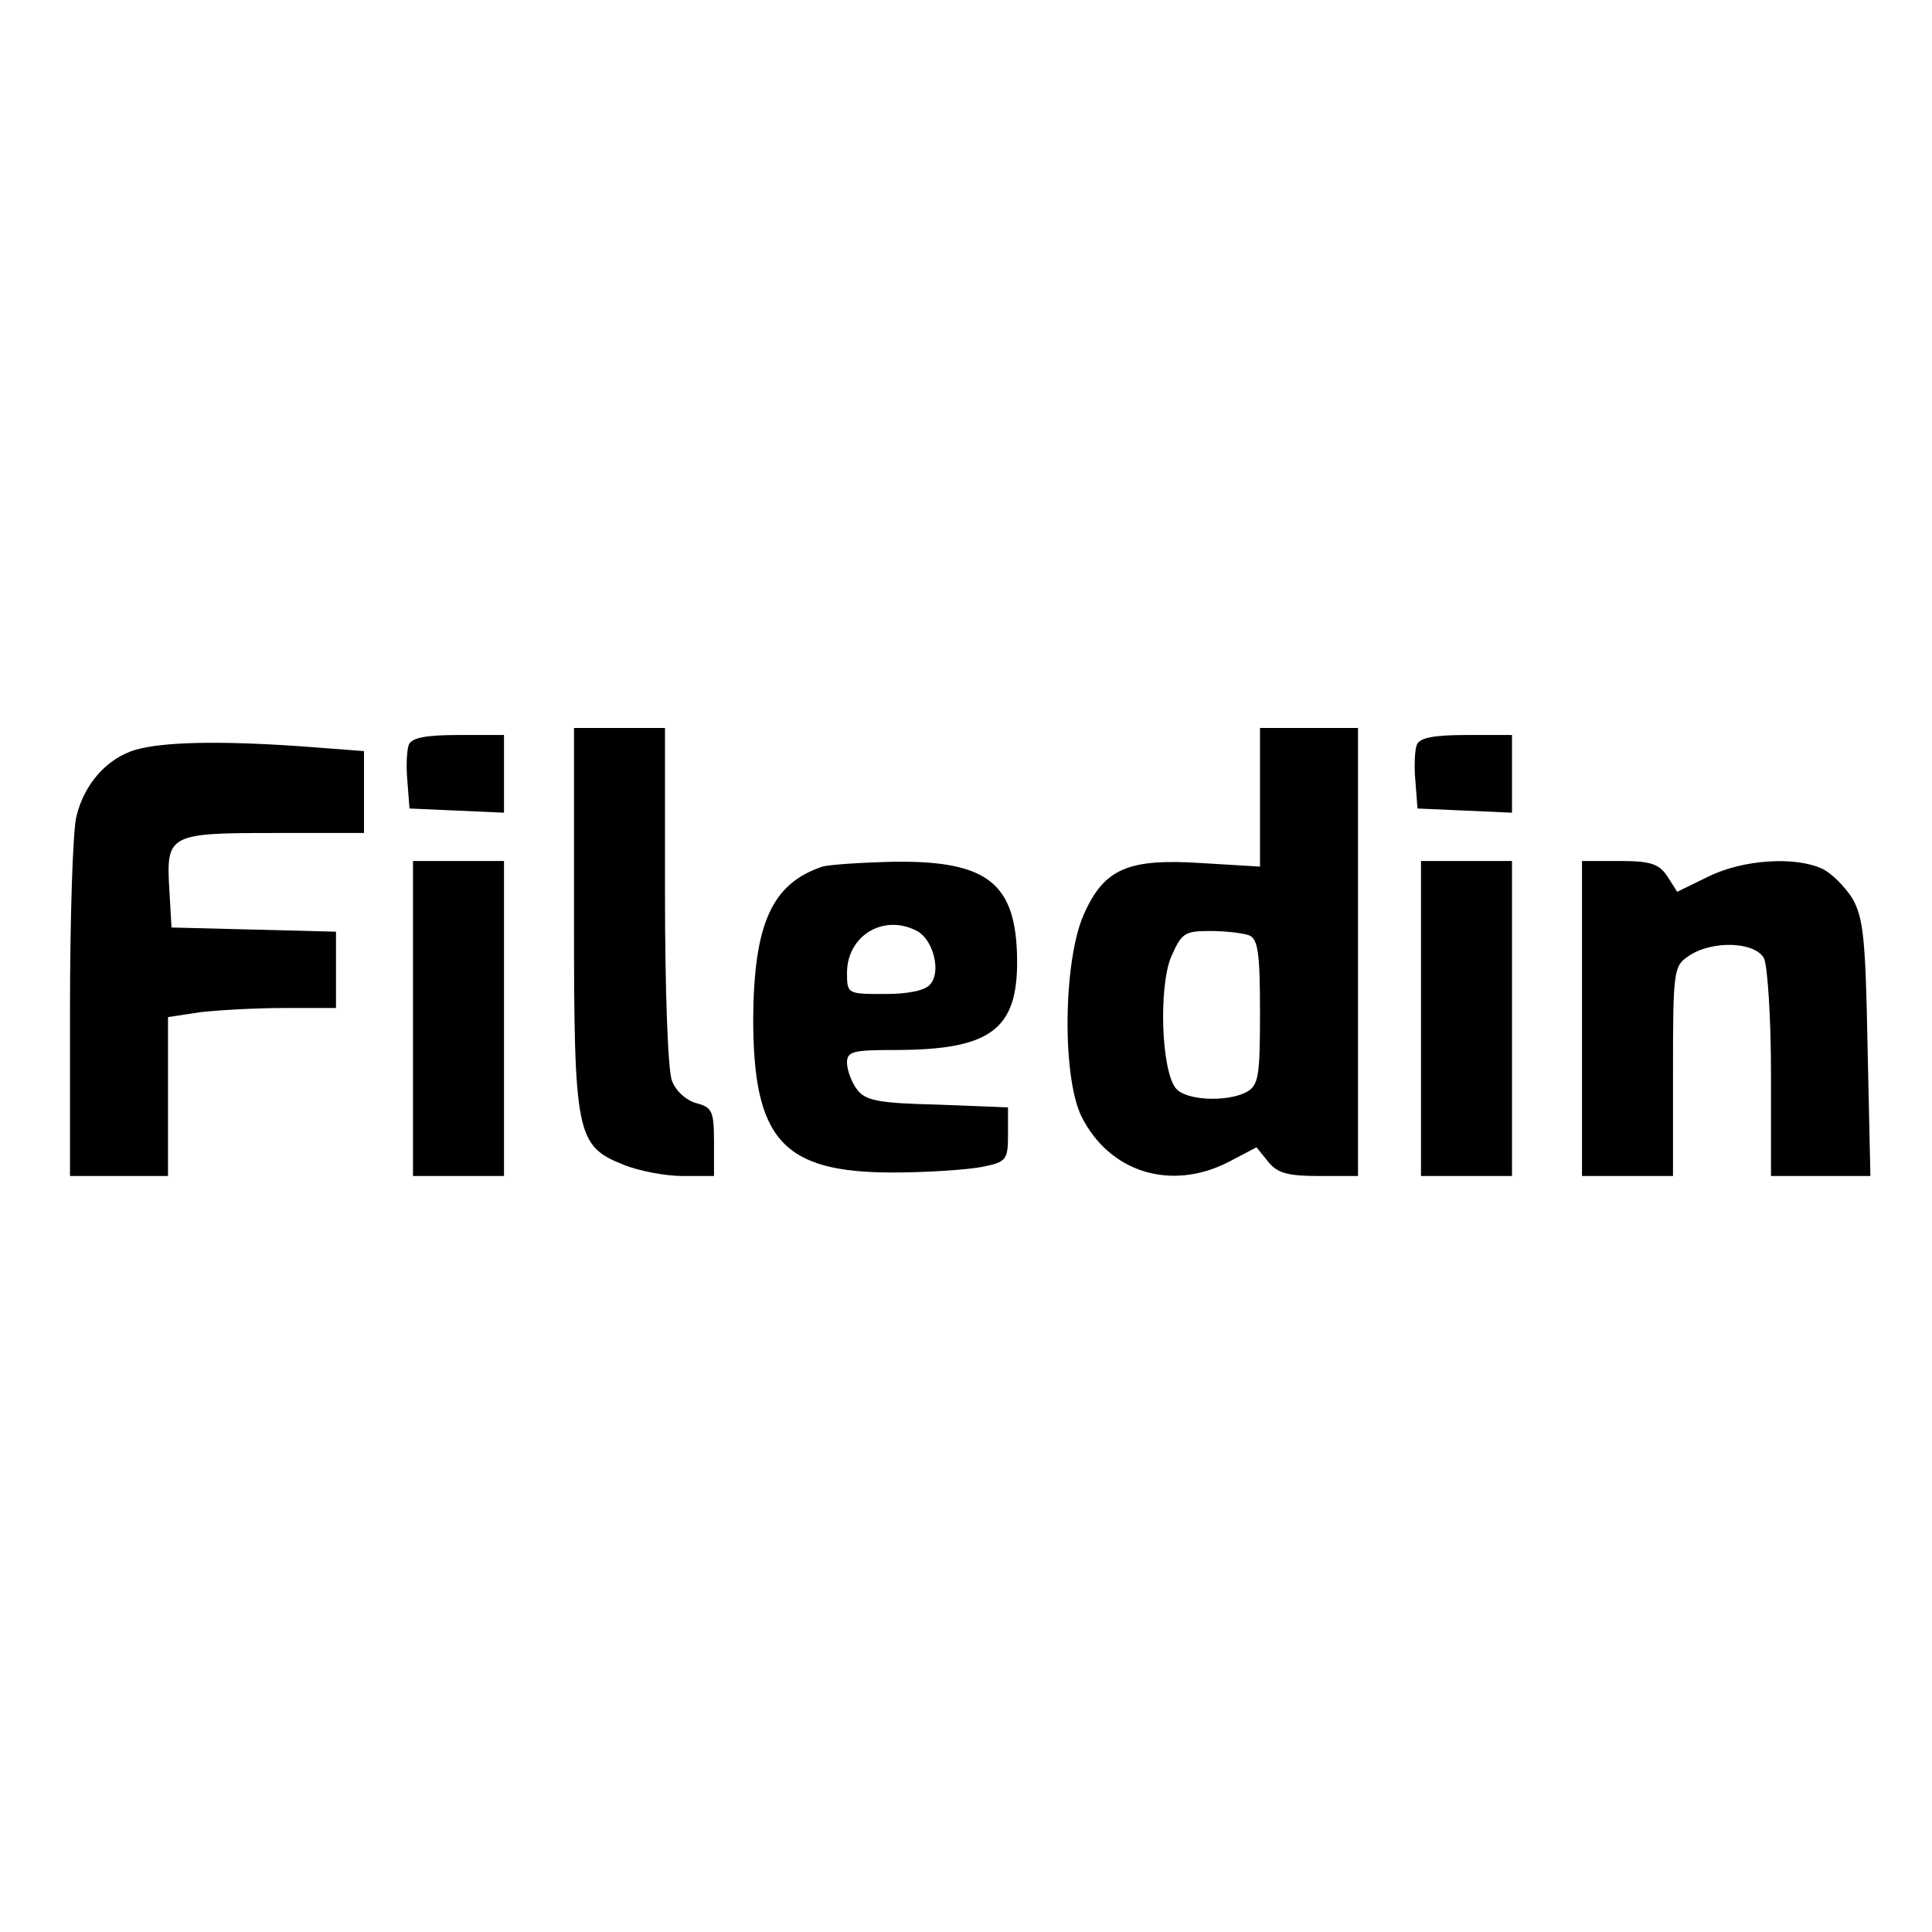
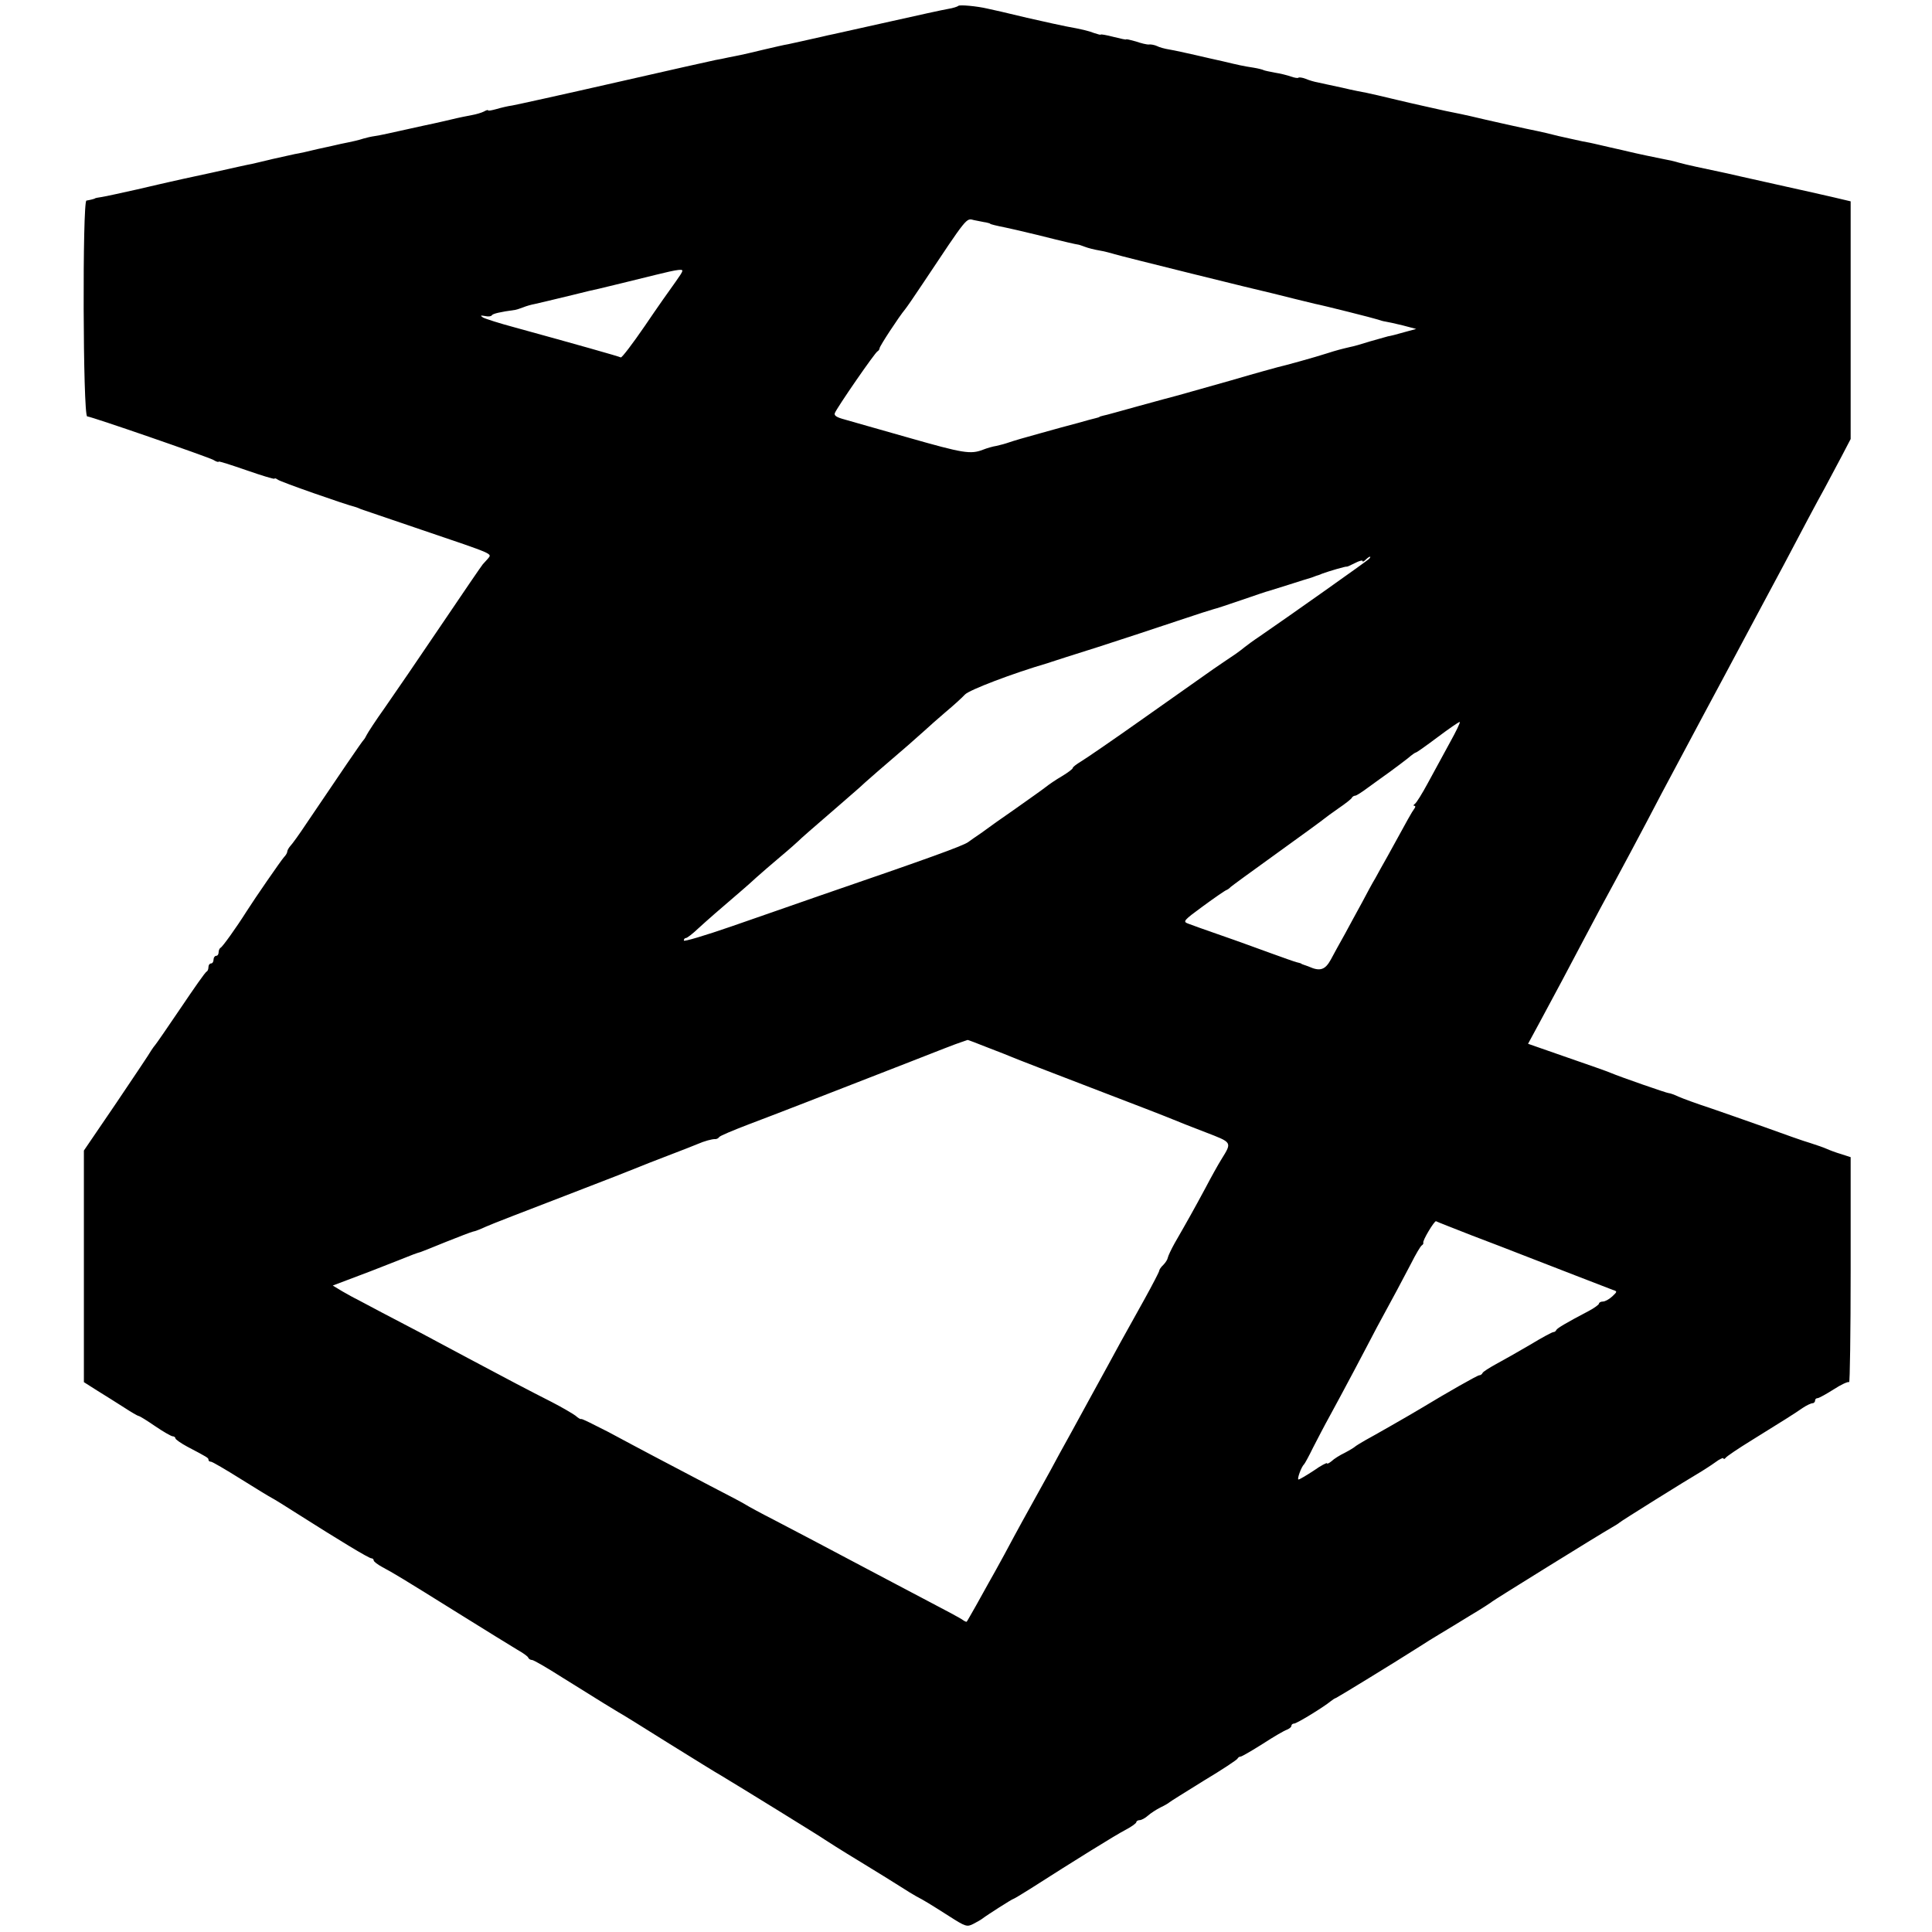
- <svg xmlns="http://www.w3.org/2000/svg" version="1.0" width="276pt" height="276pt" viewBox="0 0 276 276" preserveAspectRatio="xMidYMid meet">
-   <g transform="translate(0,276) scale(0.1,-0.1)" fill="#000000" stroke="none">
-     <path d="M820 1449 c0 -310 3 -326 71 -353 22 -9 60 -16 84 -16 l45 0 0 49 c0 44 -3 49 -25 55 -15 4 -30 18 -35 32 -6 14 -10 133 -10 265 l0 239 -65 0 -65 0 0 -271z" />
-     <path d="M1800 1621 l0 -99 -83 5 c-106 7 -140 -8 -169 -74 -29 -66 -31 -231 -3 -288 40 -80 128 -107 210 -65 l40 21 17 -21 c13 -16 28 -20 72 -20 l56 0 0 320 0 320 -70 0 -70 0 0 -99z m-16 -197 c13 -5 16 -24 16 -110 0 -92 -2 -104 -19 -114 -29 -15 -87 -12 -101 5 -21 25 -25 144 -7 188 15 34 19 37 56 37 22 0 46 -3 55 -6z" />
-     <path d="M584 1696 c-3 -8 -4 -31 -2 -52 l3 -39 68 -3 67 -3 0 56 0 55 -65 0 c-47 0 -67 -4 -71 -14z" />
-     <path d="M2024 1696 c-3 -8 -4 -31 -2 -52 l3 -39 68 -3 67 -3 0 56 0 55 -65 0 c-47 0 -67 -4 -71 -14z" />
-     <path d="M194 1689 c-41 -12 -74 -49 -85 -96 -5 -21 -9 -145 -9 -275 l0 -238 70 0 70 0 0 114 0 113 46 7 c26 3 80 6 120 6 l74 0 0 55 0 54 -117 3 -118 3 -3 53 c-5 80 -1 82 149 82 l129 0 0 59 0 58 -92 7 c-117 8 -195 6 -234 -5z" />
-     <path d="M590 1305 l0 -225 65 0 65 0 0 225 0 225 -65 0 -65 0 0 -225z" />
-     <path d="M1175 1522 c-72 -24 -98 -81 -99 -217 0 -173 42 -220 199 -220 50 0 107 4 128 8 35 7 37 10 37 47 l0 38 -101 4 c-86 2 -103 6 -115 22 -8 11 -14 28 -14 38 0 16 9 18 68 18 137 0 176 29 175 129 -1 109 -42 141 -173 140 -47 -1 -94 -4 -105 -7z m135 -92 c23 -12 35 -58 19 -76 -7 -9 -31 -14 -65 -14 -53 0 -54 0 -54 30 0 54 53 85 100 60z" />
-     <path d="M2030 1305 l0 -225 65 0 65 0 0 225 0 225 -65 0 -65 0 0 -225z" />
-     <path d="M2260 1305 l0 -225 65 0 65 0 0 149 c0 144 1 151 22 165 33 23 95 21 108 -3 5 -11 10 -84 10 -165 l0 -146 71 0 71 0 -4 183 c-3 158 -6 186 -22 214 -11 17 -30 36 -43 42 -39 18 -113 13 -162 -11 l-45 -22 -14 22 c-12 18 -24 22 -68 22 l-54 0 0 -225z" />
+ <svg xmlns="http://www.w3.org/2000/svg" version="1.0" width="760pt" height="760pt" viewBox="0 0 760 760" preserveAspectRatio="xMidYMid meet">
+   <g transform="translate(0,760) scale(0.1,-0.1)" fill="#000000" stroke="none">
+     <path d="M3770 7577 c-3 -3 -21 -9 -40 -12 -19 -3 -123 -26 -230 -50 -107 -24 -206 -46 -220 -49 -14 -3 -34 -7 -45 -10 -56 -13 -113 -25 -135 -30 -14 -2 -56 -12 -95 -21 -38 -9 -79 -19 -90 -21 -11 -2 -33 -7 -50 -10 -16 -4 -39 -8 -50 -10 -11 -2 -189 -42 -395 -89 -206 -47 -388 -87 -405 -90 -16 -2 -45 -9 -62 -14 -18 -5 -33 -8 -33 -5 0 3 -8 0 -17 -5 -10 -5 -31 -11 -48 -14 -16 -3 -52 -10 -80 -17 -27 -6 -59 -14 -70 -16 -11 -2 -60 -13 -110 -24 -49 -11 -103 -23 -119 -25 -15 -2 -36 -7 -46 -10 -18 -6 -39 -11 -89 -21 -12 -3 -53 -12 -90 -20 -36 -9 -77 -18 -91 -20 -14 -3 -54 -12 -90 -20 -36 -9 -72 -17 -80 -19 -8 -1 -80 -17 -160 -35 -80 -17 -152 -33 -160 -35 -8 -2 -67 -15 -130 -30 -63 -14 -126 -28 -140 -30 -14 -2 -26 -4 -27 -6 -4 -2 -20 -6 -33 -8 -16 -2 -14 -847 3 -849 18 -1 471 -158 496 -171 11 -7 21 -10 21 -7 0 3 49 -13 110 -34 60 -21 110 -36 110 -33 0 3 6 1 13 -4 9 -8 266 -98 307 -108 3 -1 12 -4 20 -8 8 -3 114 -39 235 -80 298 -101 280 -94 264 -115 -8 -9 -17 -19 -20 -22 -3 -3 -77 -111 -164 -240 -87 -129 -187 -275 -222 -325 -35 -49 -66 -97 -70 -105 -4 -8 -9 -17 -12 -20 -6 -5 -95 -136 -226 -330 -27 -41 -56 -81 -63 -88 -6 -7 -12 -17 -12 -22 0 -5 -6 -15 -13 -22 -11 -12 -114 -161 -147 -213 -41 -65 -95 -140 -102 -143 -4 -2 -8 -10 -8 -18 0 -8 -4 -14 -10 -14 -5 0 -10 -7 -10 -15 0 -8 -4 -15 -10 -15 -5 0 -10 -6 -10 -14 0 -8 -3 -16 -7 -18 -5 -1 -50 -66 -102 -143 -52 -77 -97 -142 -100 -145 -3 -3 -10 -13 -16 -22 -5 -10 -67 -102 -137 -206 l-128 -188 0 -455 0 -456 52 -33 c29 -18 77 -48 105 -66 29 -19 55 -34 58 -34 4 0 33 -18 65 -40 32 -22 64 -40 69 -40 6 0 11 -4 11 -8 0 -4 21 -19 47 -33 80 -42 83 -44 83 -51 0 -5 4 -8 10 -8 5 0 58 -31 117 -68 59 -37 115 -71 123 -75 8 -4 52 -31 97 -60 167 -106 284 -177 294 -177 5 0 9 -4 9 -8 0 -5 15 -16 33 -26 45 -24 80 -45 298 -181 106 -66 211 -131 233 -144 23 -13 43 -27 44 -32 2 -5 9 -9 15 -9 6 0 58 -30 116 -67 162 -101 204 -127 223 -138 10 -5 97 -59 194 -120 97 -60 193 -120 213 -131 67 -40 396 -243 406 -251 6 -4 65 -42 133 -83 67 -41 142 -87 165 -102 23 -15 51 -32 62 -38 29 -15 52 -29 129 -78 64 -41 70 -43 95 -30 14 7 31 17 36 21 18 14 117 77 121 77 2 0 32 18 67 40 172 110 336 212 375 232 23 12 42 26 42 30 0 4 6 8 13 8 7 0 22 8 33 18 10 9 33 24 49 32 17 8 32 17 35 20 3 3 64 41 135 85 72 43 132 83 133 87 2 4 7 8 12 8 5 0 44 23 87 50 43 28 86 53 96 56 9 4 17 10 17 15 0 5 5 9 11 9 10 0 115 64 144 88 6 5 15 11 21 13 9 4 230 139 327 201 23 15 60 38 82 51 22 13 76 46 120 73 44 26 82 51 85 54 5 5 419 262 470 291 14 8 27 16 30 19 4 5 262 166 325 203 11 7 35 22 53 35 17 13 32 19 32 15 0 -4 4 -3 8 2 4 6 50 37 102 69 126 78 169 105 202 128 15 10 32 18 38 18 5 0 10 5 10 10 0 6 4 10 10 10 5 0 34 16 64 35 29 19 56 31 60 28 3 -4 6 194 6 440 l0 445 -37 12 c-21 6 -47 16 -58 21 -11 5 -40 15 -65 23 -25 7 -103 35 -175 61 -71 25 -170 60 -220 77 -49 16 -104 36 -122 44 -17 8 -34 14 -39 14 -7 0 -189 63 -229 80 -11 5 -88 32 -172 61 l-152 53 46 85 c58 107 120 224 171 321 22 41 53 100 69 130 72 132 164 304 240 450 39 73 128 240 168 315 18 33 51 95 74 138 63 118 115 215 156 292 21 39 58 108 83 155 68 129 126 239 160 300 16 30 46 86 66 124 l36 69 0 468 0 467 -72 17 c-97 22 -92 21 -178 40 -86 19 -81 18 -179 40 -40 9 -78 18 -85 19 -58 12 -137 29 -161 36 -16 5 -43 11 -60 14 -27 5 -116 24 -140 30 -5 1 -37 9 -70 16 -33 8 -62 14 -65 15 -3 1 -23 5 -45 9 -22 5 -65 14 -95 21 -30 8 -66 16 -80 19 -32 6 -208 45 -265 59 -11 3 -56 12 -100 21 -44 10 -127 28 -185 42 -58 14 -114 27 -125 29 -11 2 -54 10 -95 20 -41 9 -85 18 -97 21 -12 2 -33 8 -47 14 -13 5 -26 7 -29 4 -2 -2 -15 0 -29 5 -14 5 -42 12 -62 15 -21 4 -41 8 -45 10 -3 2 -22 7 -41 10 -40 6 -57 10 -120 25 -25 5 -74 17 -110 25 -36 8 -80 18 -99 21 -19 3 -41 9 -50 14 -9 4 -23 7 -31 6 -8 -1 -32 5 -52 12 -21 6 -38 10 -38 8 0 -2 -22 3 -50 10 -27 7 -50 11 -50 9 0 -2 -11 1 -26 6 -23 9 -49 15 -109 26 -11 2 -81 17 -155 34 -74 18 -144 34 -155 36 -42 10 -110 16 -115 11z m109 -852 c9 -2 16 -4 16 -5 0 -2 25 -8 60 -15 11 -2 67 -15 125 -29 115 -29 152 -37 160 -38 3 0 15 -4 28 -9 13 -5 37 -11 55 -14 18 -3 46 -10 62 -15 25 -8 574 -144 625 -155 8 -2 44 -11 80 -20 36 -9 73 -18 82 -20 36 -7 234 -57 248 -62 8 -3 22 -7 30 -8 8 -1 39 -8 68 -15 l53 -14 -48 -13 c-27 -8 -55 -15 -63 -16 -8 -2 -40 -11 -71 -20 -31 -10 -66 -20 -78 -22 -34 -8 -54 -13 -91 -25 -46 -15 -169 -49 -196 -55 -11 -3 -92 -25 -180 -51 -173 -49 -166 -47 -209 -59 -16 -4 -86 -23 -155 -42 -69 -19 -132 -37 -140 -38 -8 -2 -15 -4 -15 -5 0 -1 -7 -3 -15 -5 -8 -2 -40 -10 -70 -19 -30 -8 -98 -26 -150 -41 -52 -14 -106 -30 -120 -35 -14 -5 -36 -11 -50 -14 -14 -2 -38 -9 -53 -15 -49 -19 -78 -14 -292 47 -115 33 -230 65 -253 72 -30 8 -42 15 -38 25 8 21 159 240 168 243 4 2 8 8 8 12 0 8 76 124 101 154 5 6 35 49 66 96 182 273 173 262 205 254 17 -3 38 -8 47 -9z m-1221 -233 c-19 -26 -74 -104 -122 -175 -48 -70 -90 -125 -94 -123 -7 4 -177 52 -417 118 -60 16 -116 34 -125 39 -12 8 -10 9 7 6 13 -3 25 -2 28 3 4 6 32 13 92 21 5 1 18 5 31 10 12 5 33 11 45 13 35 8 56 13 147 35 47 12 94 23 105 25 26 6 144 35 225 55 36 9 75 18 88 19 23 2 23 1 -10 -46z m2727 -1091 c-9 -9 -310 -222 -428 -303 -27 -18 -54 -38 -60 -43 -7 -6 -23 -18 -37 -28 -14 -9 -53 -36 -87 -59 -34 -24 -157 -111 -275 -194 -117 -83 -228 -159 -245 -169 -18 -11 -33 -22 -33 -26 0 -4 -19 -18 -42 -32 -24 -14 -52 -33 -63 -42 -11 -9 -65 -47 -120 -86 -55 -38 -107 -75 -116 -82 -8 -6 -22 -16 -31 -22 -8 -5 -26 -18 -40 -28 -22 -15 -148 -61 -588 -212 -85 -30 -239 -83 -342 -119 -104 -36 -188 -61 -188 -56 0 6 4 10 8 10 5 0 27 17 49 38 35 32 84 75 173 151 14 12 39 34 55 49 17 15 59 52 95 82 36 30 67 58 70 61 5 6 60 54 169 148 29 25 61 53 70 61 14 14 114 101 195 170 16 14 44 39 62 55 18 17 56 50 85 75 30 25 63 55 75 68 17 18 187 83 324 123 3 1 10 3 15 5 6 2 89 29 185 59 96 31 236 77 310 102 74 25 140 46 145 47 6 1 55 17 110 36 55 19 102 35 105 35 3 1 39 12 80 25 41 13 78 25 83 26 4 1 9 3 12 4 3 1 8 3 13 5 4 1 14 4 22 8 27 10 95 30 98 28 1 -1 16 6 32 14 17 9 30 12 30 8 0 -4 5 -2 12 5 7 7 14 12 17 12 3 0 1 -4 -4 -9z m318 -723 c-25 -46 -64 -117 -86 -158 -22 -41 -45 -78 -51 -82 -6 -4 -7 -8 -2 -8 5 0 4 -6 -1 -12 -9 -12 -23 -37 -104 -185 -18 -32 -40 -71 -49 -88 -10 -16 -33 -59 -52 -95 -20 -36 -50 -92 -68 -125 -19 -33 -43 -78 -55 -100 -22 -40 -42 -47 -85 -28 -8 3 -18 7 -22 8 -5 2 -9 3 -10 5 -2 1 -10 3 -18 5 -8 2 -53 18 -100 35 -47 17 -134 49 -195 70 -60 21 -120 42 -132 47 -21 8 -16 13 59 68 45 33 87 62 93 64 5 2 12 7 15 11 3 3 86 64 185 135 99 71 182 132 185 135 3 3 28 21 55 40 28 19 52 38 53 42 2 4 8 8 13 8 5 0 28 15 52 33 24 17 63 46 86 62 23 17 54 40 69 52 15 13 29 23 32 23 3 0 41 27 85 60 44 33 83 60 87 60 4 0 -14 -37 -39 -82z m-1817 -1199 c44 -17 88 -34 99 -39 11 -5 151 -59 310 -120 160 -61 304 -117 320 -124 17 -7 74 -30 127 -50 106 -41 105 -38 63 -106 -12 -19 -41 -71 -64 -115 -43 -80 -71 -130 -120 -215 -14 -25 -26 -51 -27 -57 -1 -7 -9 -20 -18 -29 -9 -8 -16 -19 -16 -23 0 -4 -26 -54 -58 -112 -32 -57 -74 -133 -94 -169 -19 -36 -75 -137 -123 -225 -48 -88 -101 -185 -118 -215 -16 -30 -50 -93 -76 -139 -56 -101 -84 -151 -140 -256 -24 -44 -51 -93 -61 -110 -9 -16 -32 -57 -50 -90 -19 -33 -35 -62 -37 -64 -1 -2 -8 1 -15 6 -7 6 -69 39 -138 75 -69 36 -174 92 -235 124 -190 101 -267 141 -370 195 -55 28 -104 55 -110 59 -5 4 -71 39 -145 77 -74 39 -171 90 -215 113 -44 23 -126 67 -182 97 -57 29 -104 53 -107 51 -2 -2 -12 4 -22 13 -11 8 -53 33 -94 54 -87 44 -182 94 -330 173 -58 31 -144 77 -191 102 -90 47 -218 114 -247 130 -9 4 -34 18 -55 30 l-38 23 148 56 c81 32 157 61 168 66 11 4 25 9 30 10 6 2 51 20 100 40 50 20 97 38 105 40 8 1 31 10 50 19 19 9 159 63 310 121 151 58 284 110 295 115 11 5 63 25 115 45 52 20 104 40 115 45 25 11 57 20 69 19 5 0 12 3 15 8 3 5 56 27 116 50 106 40 276 106 640 248 94 37 181 71 195 75 14 5 26 9 26 9 1 1 37 -13 80 -30z m1904 -739 c74 -28 162 -62 195 -75 99 -39 339 -131 359 -139 19 -6 18 -7 -2 -26 -12 -11 -28 -20 -37 -20 -8 0 -15 -4 -15 -8 0 -4 -19 -18 -42 -30 -84 -44 -123 -67 -126 -74 -2 -5 -7 -8 -11 -8 -5 0 -46 -22 -92 -50 -46 -27 -106 -61 -134 -76 -27 -15 -51 -30 -53 -35 -2 -5 -8 -9 -13 -9 -7 0 -125 -67 -229 -130 -43 -26 -190 -110 -220 -126 -19 -11 -37 -22 -40 -25 -3 -3 -21 -14 -40 -24 -19 -9 -43 -24 -52 -33 -10 -8 -18 -12 -18 -8 0 3 -24 -9 -52 -29 -29 -19 -56 -35 -60 -35 -7 0 11 50 22 60 3 3 19 32 35 65 17 33 46 89 66 125 20 36 62 115 94 175 32 61 73 138 91 173 65 119 101 187 135 252 18 36 37 68 42 71 5 3 7 8 6 10 -5 7 44 88 50 85 3 -2 67 -27 141 -56z" />
  </g>
</svg>
